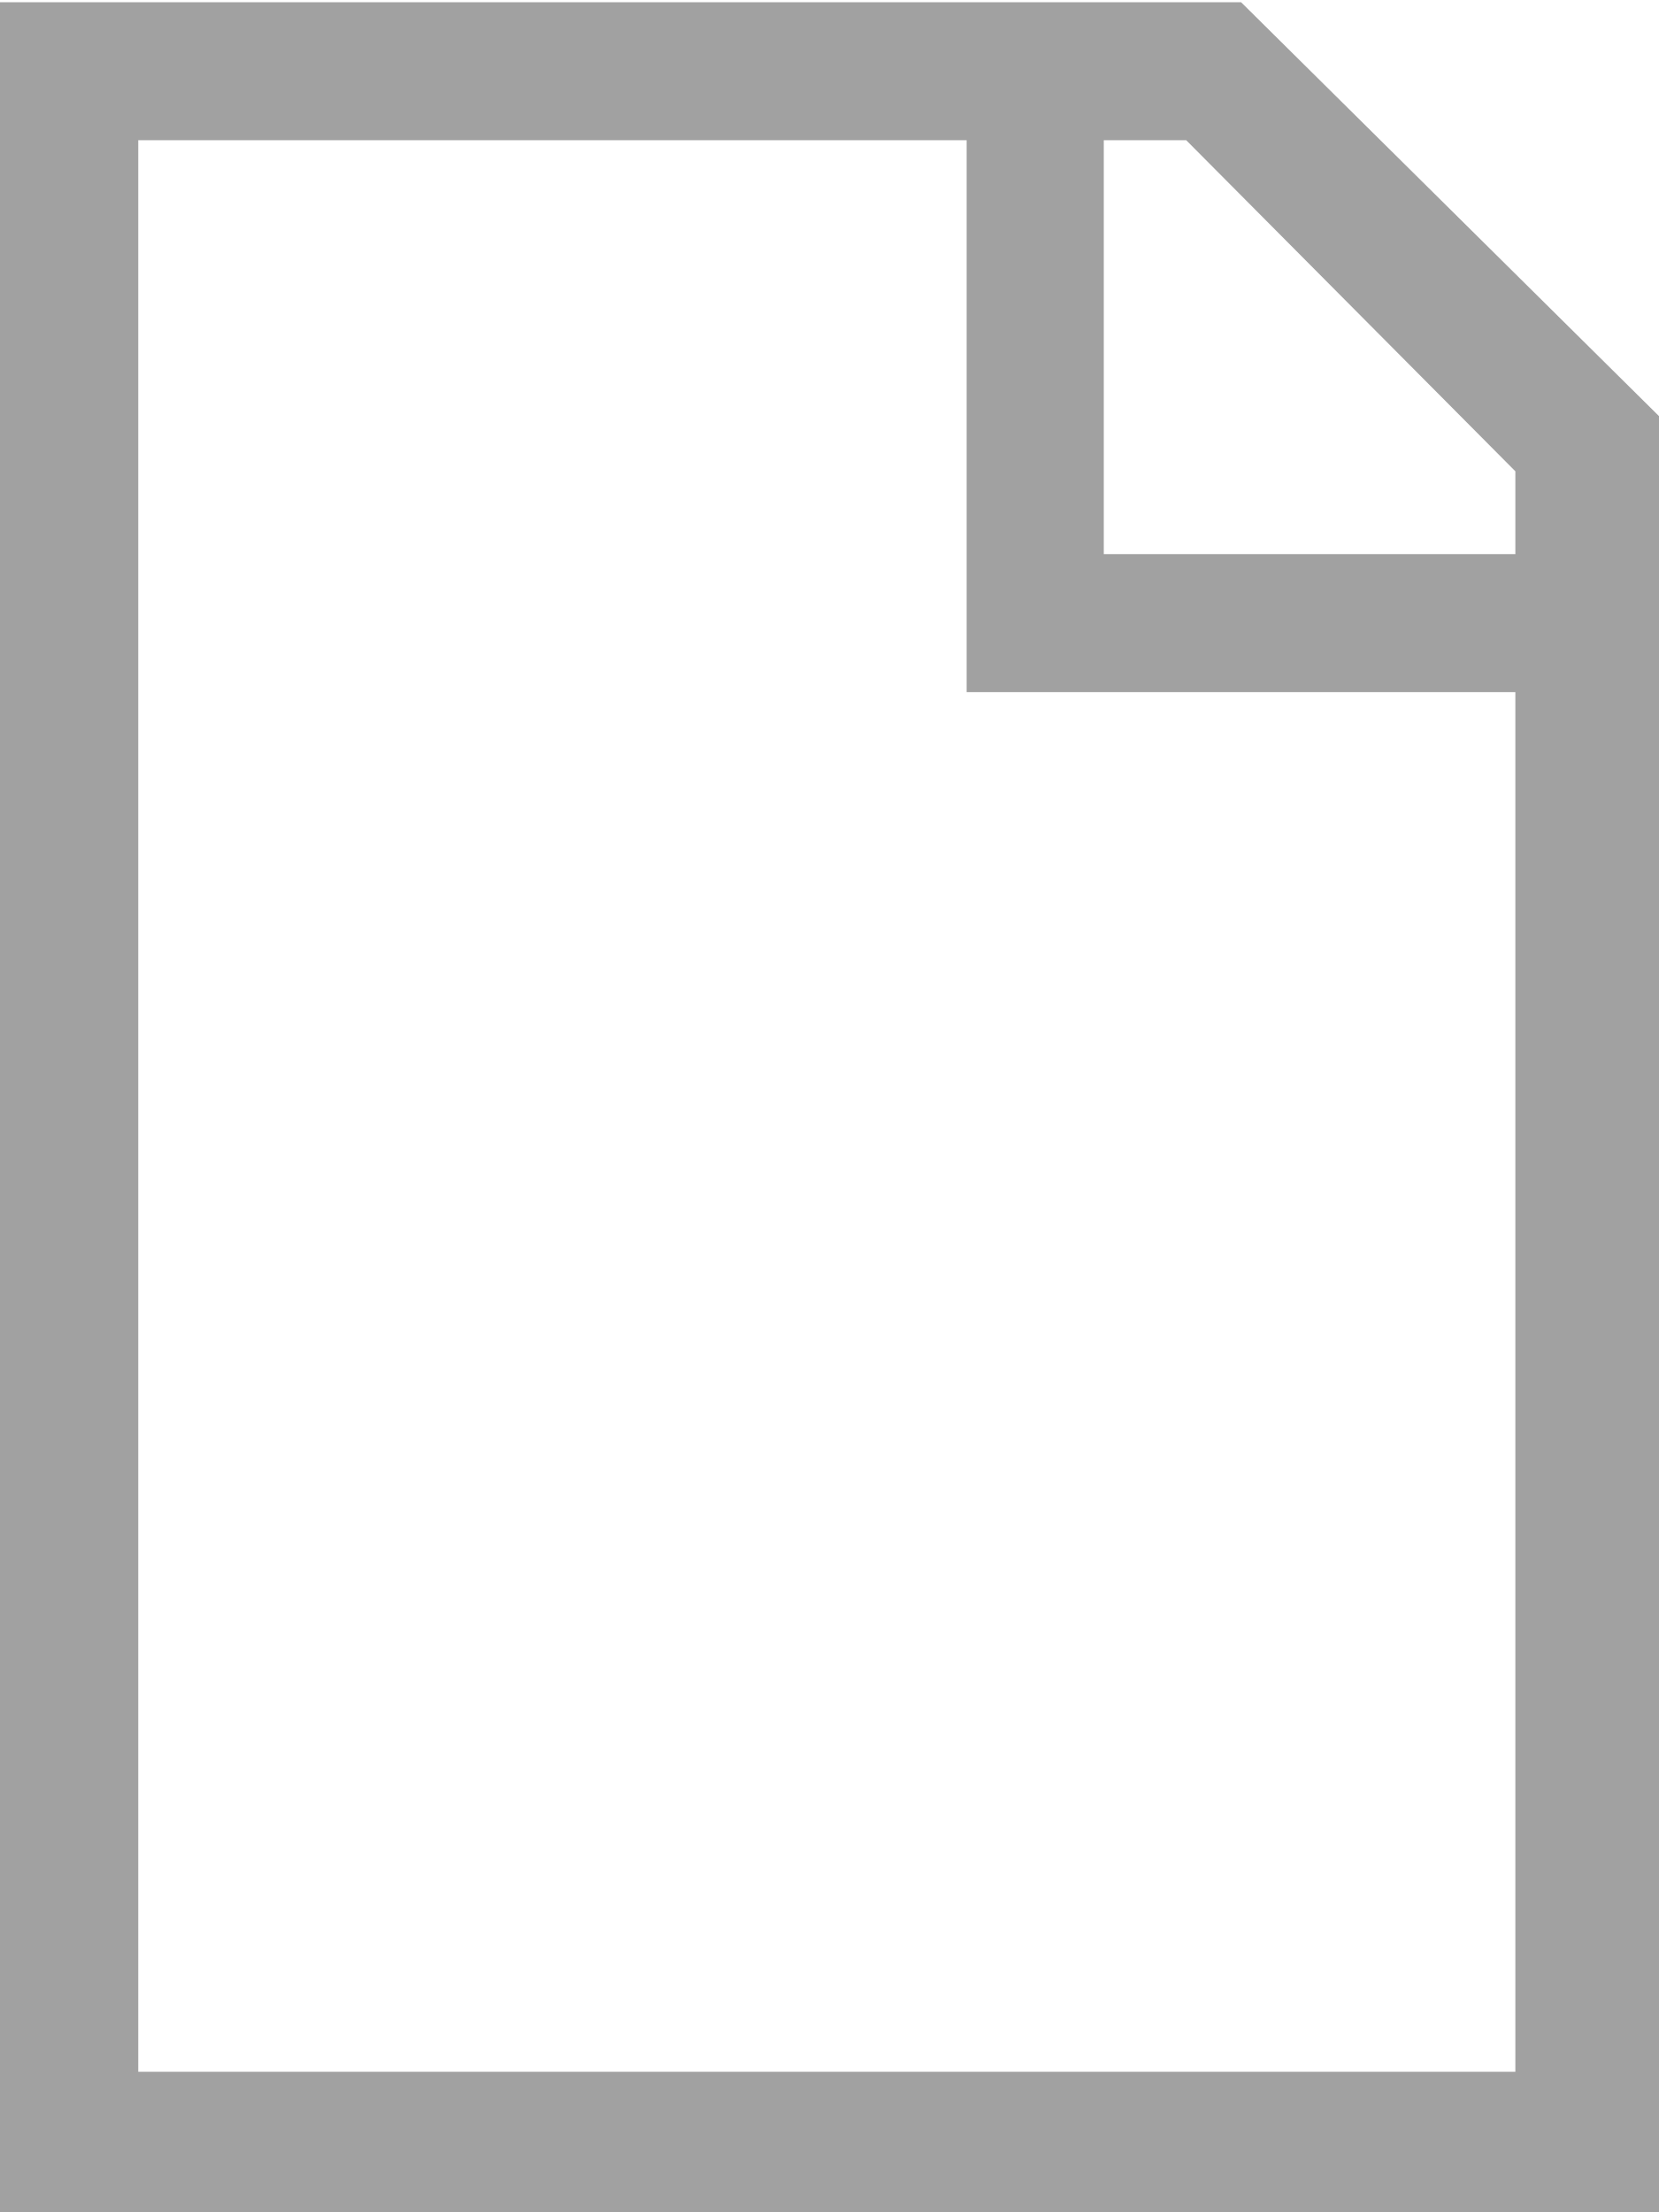
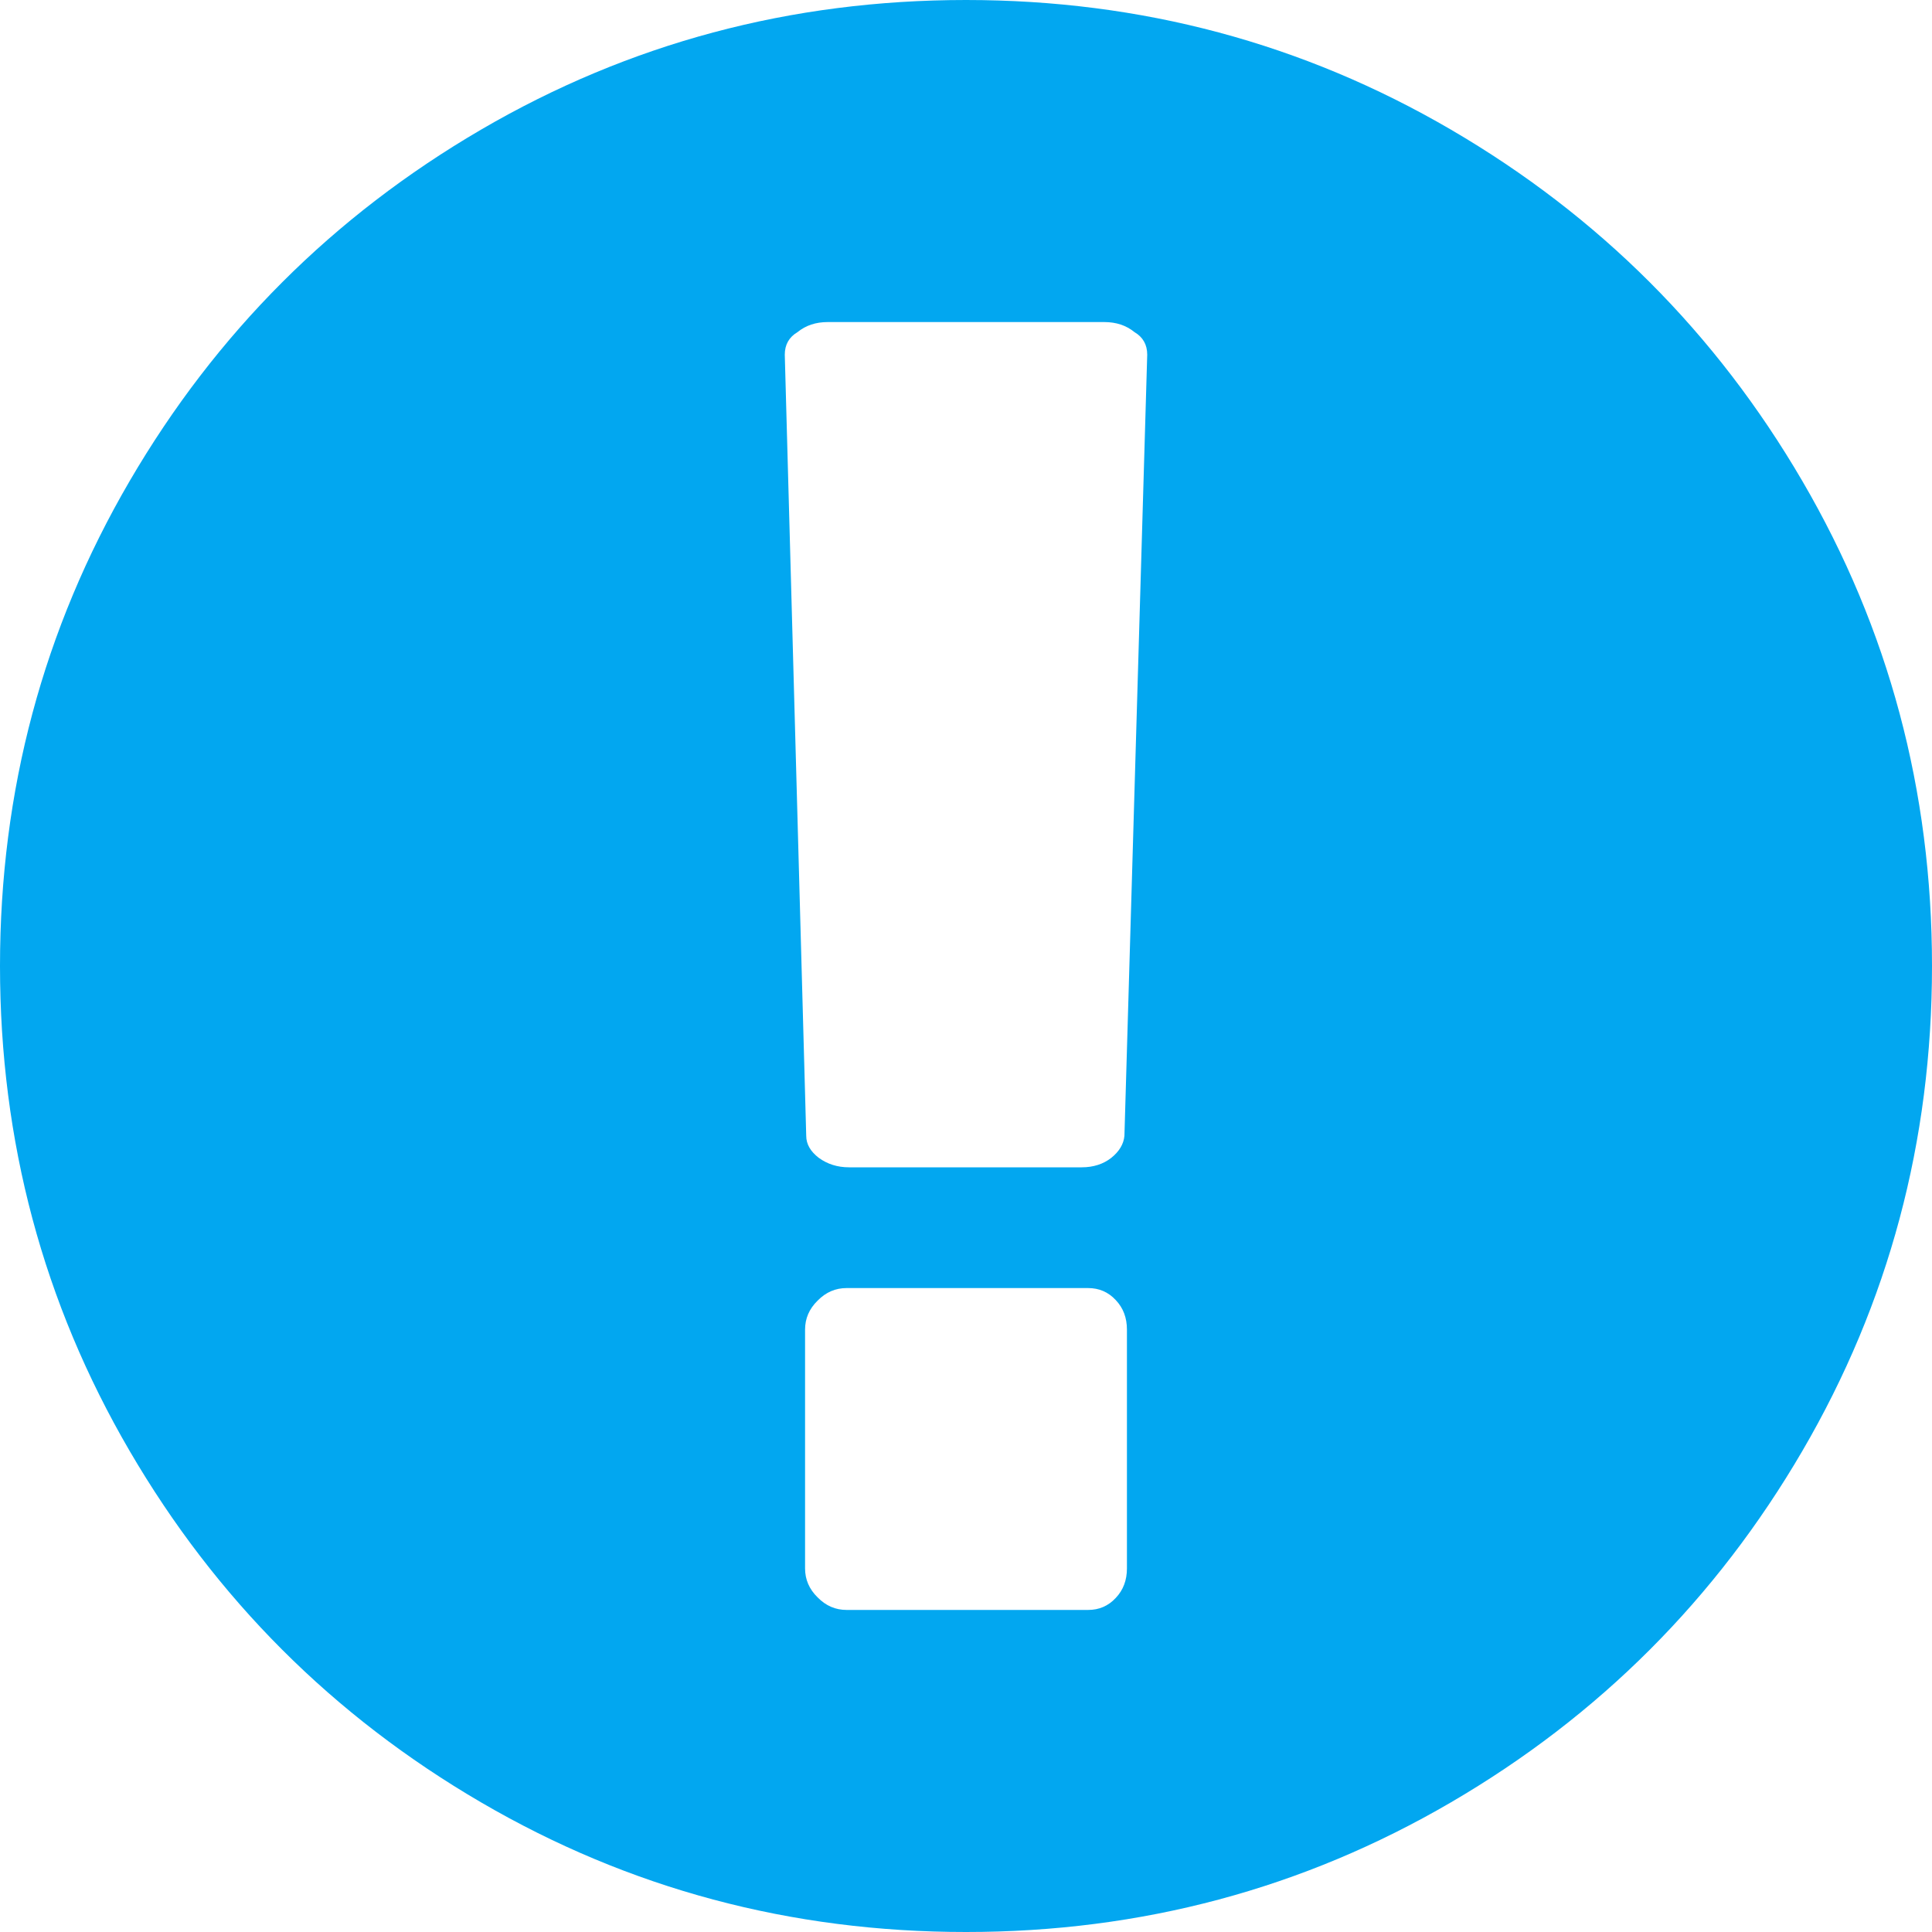
- <svg xmlns="http://www.w3.org/2000/svg" version="1.1" width="12px" height="16px">
-   <g transform="matrix(1 0 0 1 -12 -6 )">
-     <path d="M 12 3.01  L 8.977 0.016  L 0 0.016  L 0 16  L 12 16  L 12 3.01  Z M 10.961 14.986  L 1 14.986  L 1 1.014  L 6.992 1.014  L 6.992 5.006  L 10.961 5.006  L 10.961 14.986  Z M 7.984 4.008  L 7.984 1.014  L 8.58 1.014  L 10.961 3.409  L 10.961 4.008  L 7.984 4.008  Z " fill-rule="nonzero" fill="#a1a1a1" stroke="none" transform="matrix(1 0 0 1 12 6 )" />
+ <svg xmlns="http://www.w3.org/2000/svg" version="1.1" width="10px" height="10px">
+   <g transform="matrix(1 0 0 1 -128 -700 )">
+     <path d="M 2.49 0.671  C 3.256 0.224  4.093 0  5 0  C 5.907 0  6.744 0.224  7.51 0.671  C 8.276 1.118  8.882 1.724  9.329 2.49  C 9.776 3.256  10 4.093  10 5  C 10 5.907  9.776 6.744  9.329 7.51  C 8.882 8.276  8.276 8.882  7.51 9.329  C 6.744 9.776  5.907 10  5 10  C 4.093 10  3.256 9.776  2.49 9.329  C 1.724 8.882  1.118 8.276  0.671 7.51  C 0.224 6.744  0 5.907  0 5  C 0 4.093  0.224 3.256  0.671 2.49  C 1.118 1.724  1.724 1.118  2.49 0.671  Z M 5.775 8.271  C 5.814 8.23  5.833 8.179  5.833 8.118  L 5.833 6.882  C 5.833 6.821  5.814 6.77  5.775 6.729  C 5.736 6.687  5.688 6.667  5.632 6.667  L 4.382 6.667  C 4.325 6.667  4.275 6.688  4.232 6.732  C 4.188 6.775  4.167 6.825  4.167 6.882  L 4.167 8.118  C 4.167 8.175  4.188 8.225  4.232 8.268  C 4.275 8.312  4.325 8.333  4.382 8.333  L 5.632 8.333  C 5.688 8.333  5.736 8.313  5.775 8.271  Z M 5.752 5.993  C 5.793 5.96  5.816 5.922  5.82 5.879  L 5.938 1.836  C 5.938 1.784  5.916 1.745  5.872 1.719  C 5.829 1.684  5.777 1.667  5.716 1.667  L 4.284 1.667  C 4.223 1.667  4.171 1.684  4.128 1.719  C 4.084 1.745  4.062 1.784  4.062 1.836  L 4.173 5.879  C 4.173 5.922  4.195 5.96  4.238 5.993  C 4.282 6.025  4.334 6.042  4.395 6.042  L 5.599 6.042  C 5.66 6.042  5.711 6.025  5.752 5.993  Z " fill-rule="nonzero" fill="#02a7f0" stroke="none" transform="matrix(1 0 0 1 128 700 )" />
  </g>
</svg>
